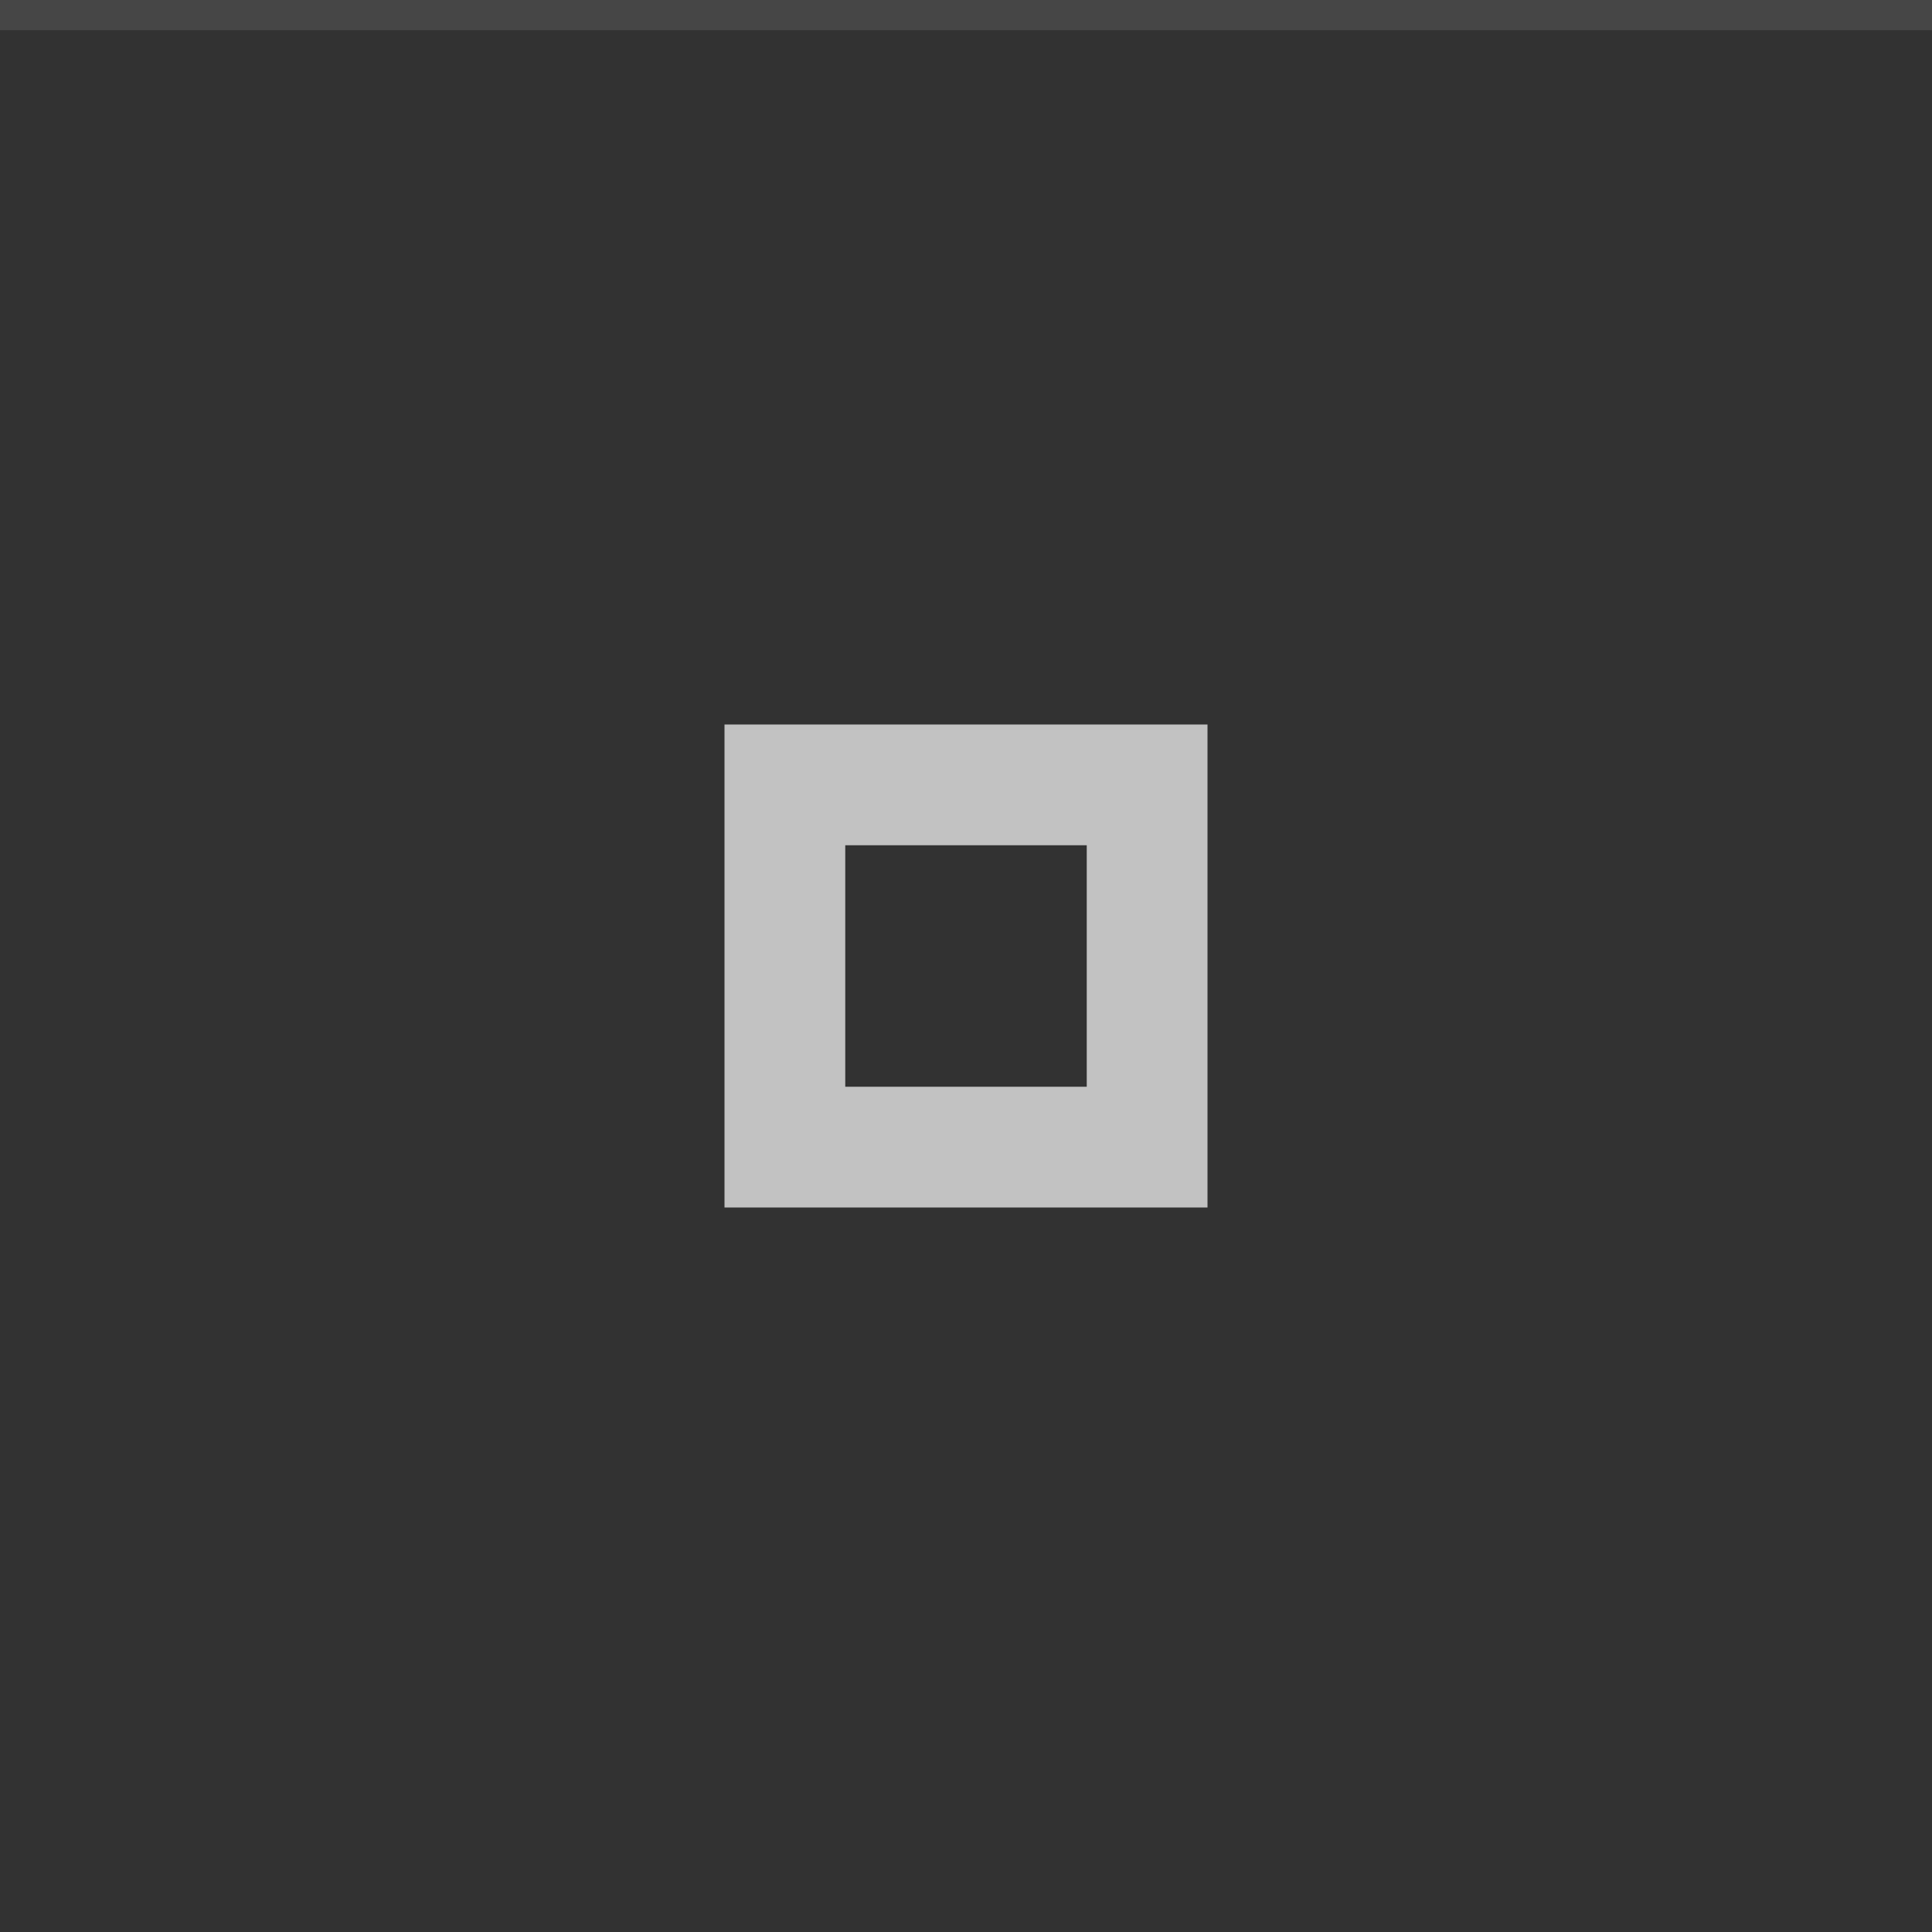
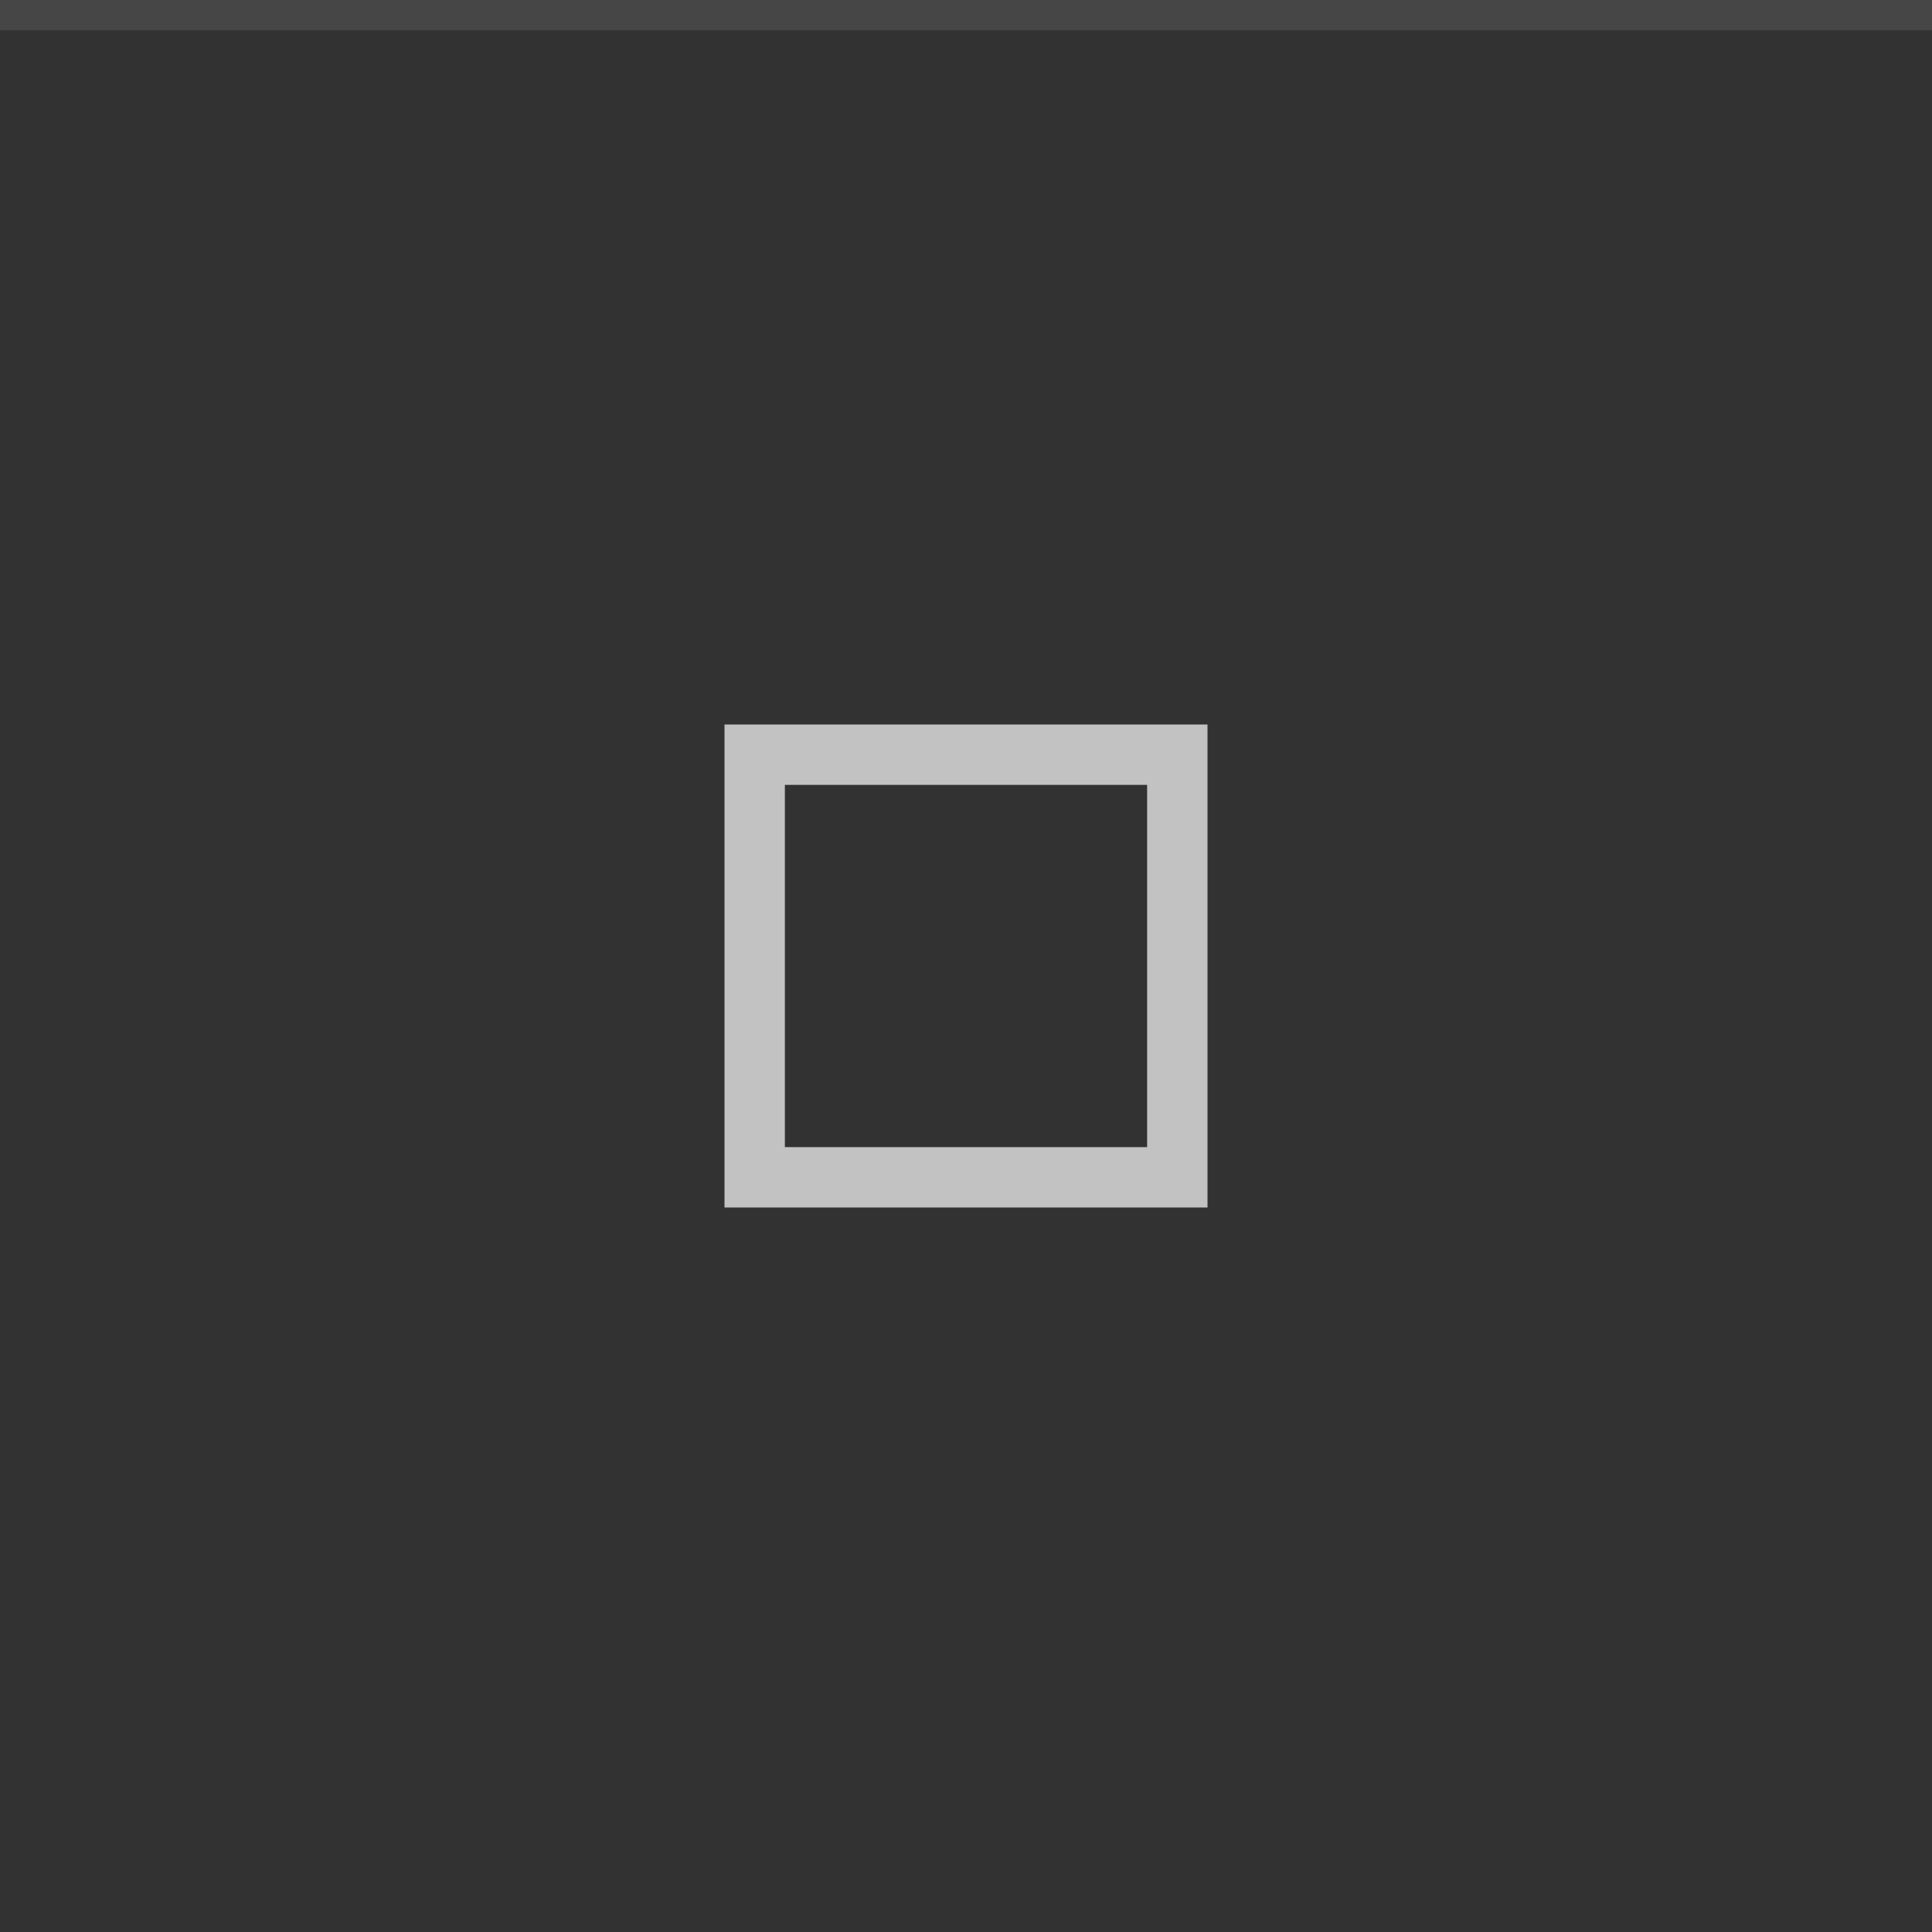
<svg xmlns="http://www.w3.org/2000/svg" width="64" height="64" viewBox="0 0 64 64">
  <rect width="64" height="64" fill="#323232" />
  <rect width="64" height="1" fill="#FFFFFF" fill-opacity="0.1" />
  <g transform="scale(2)" fill="#FFFFFF" opacity="0.7">
    <circle cx="16" cy="16" r="12" opacity="0" />
-     <path d="m12 12v8h8v-8zm2 2h4v4h-4z" />
+     <path d="m12 12v8h8v-8zm1 1h6v6h-6z" />
  </g>
</svg>
